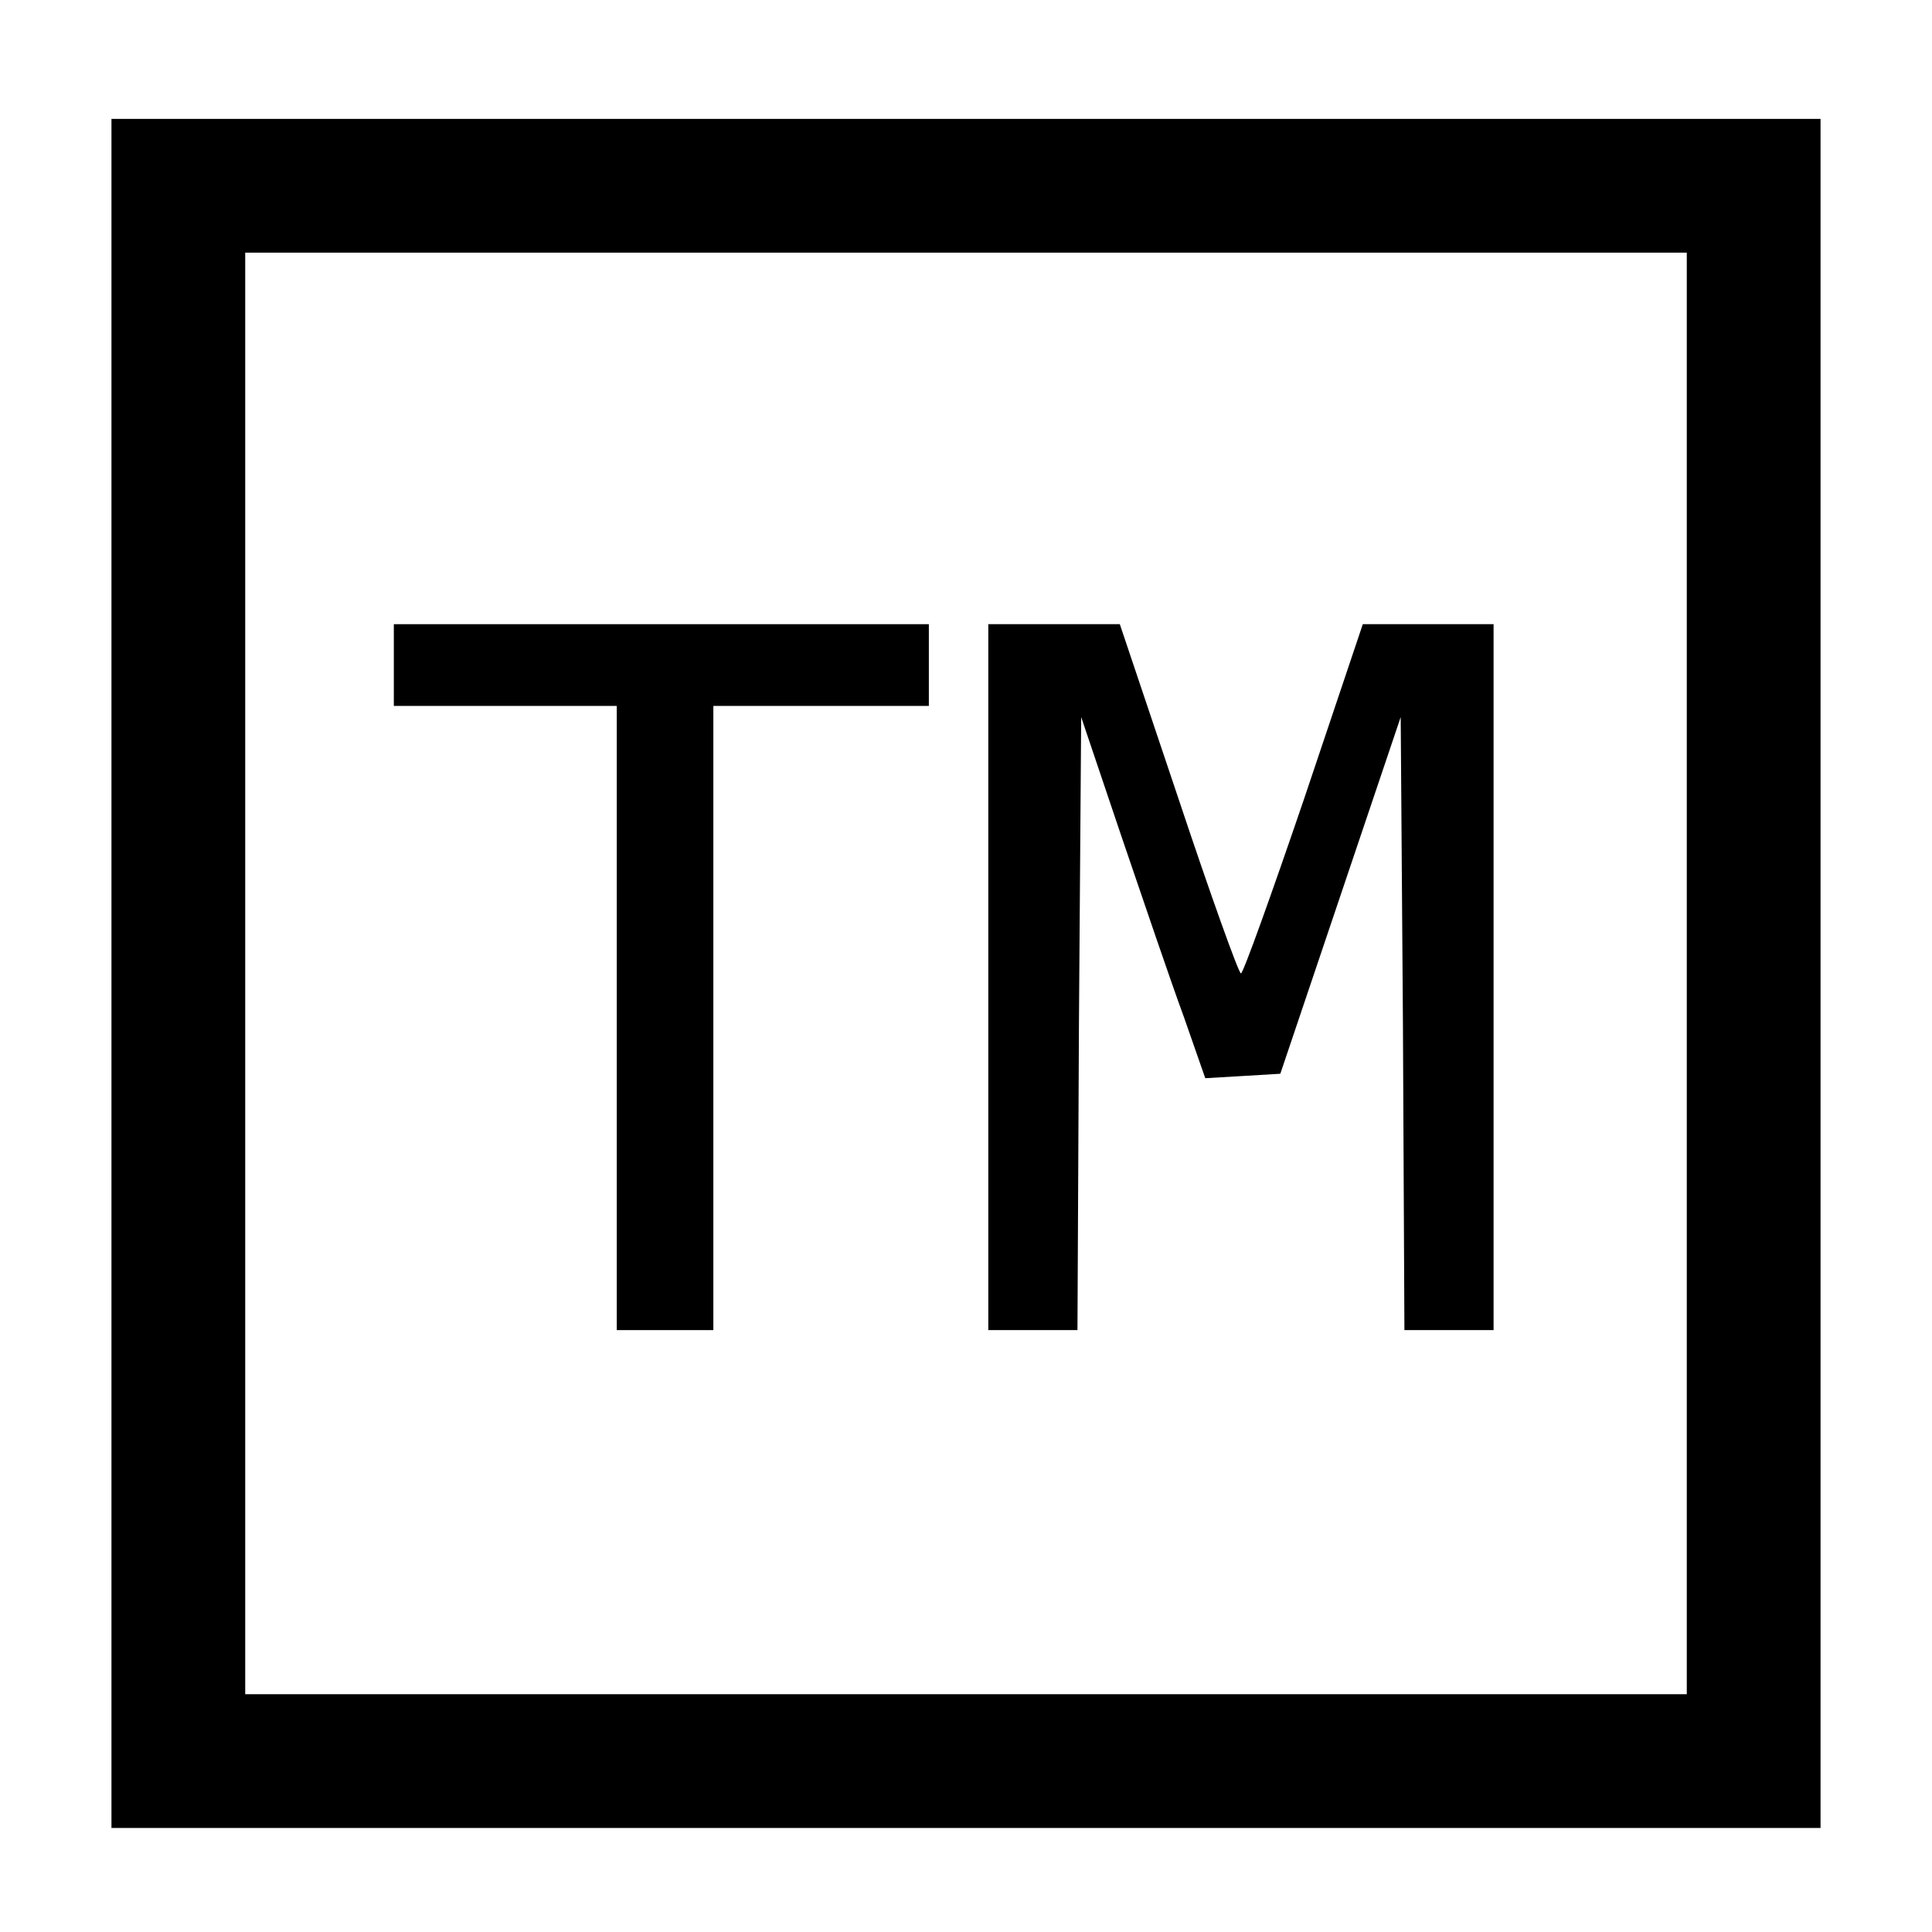
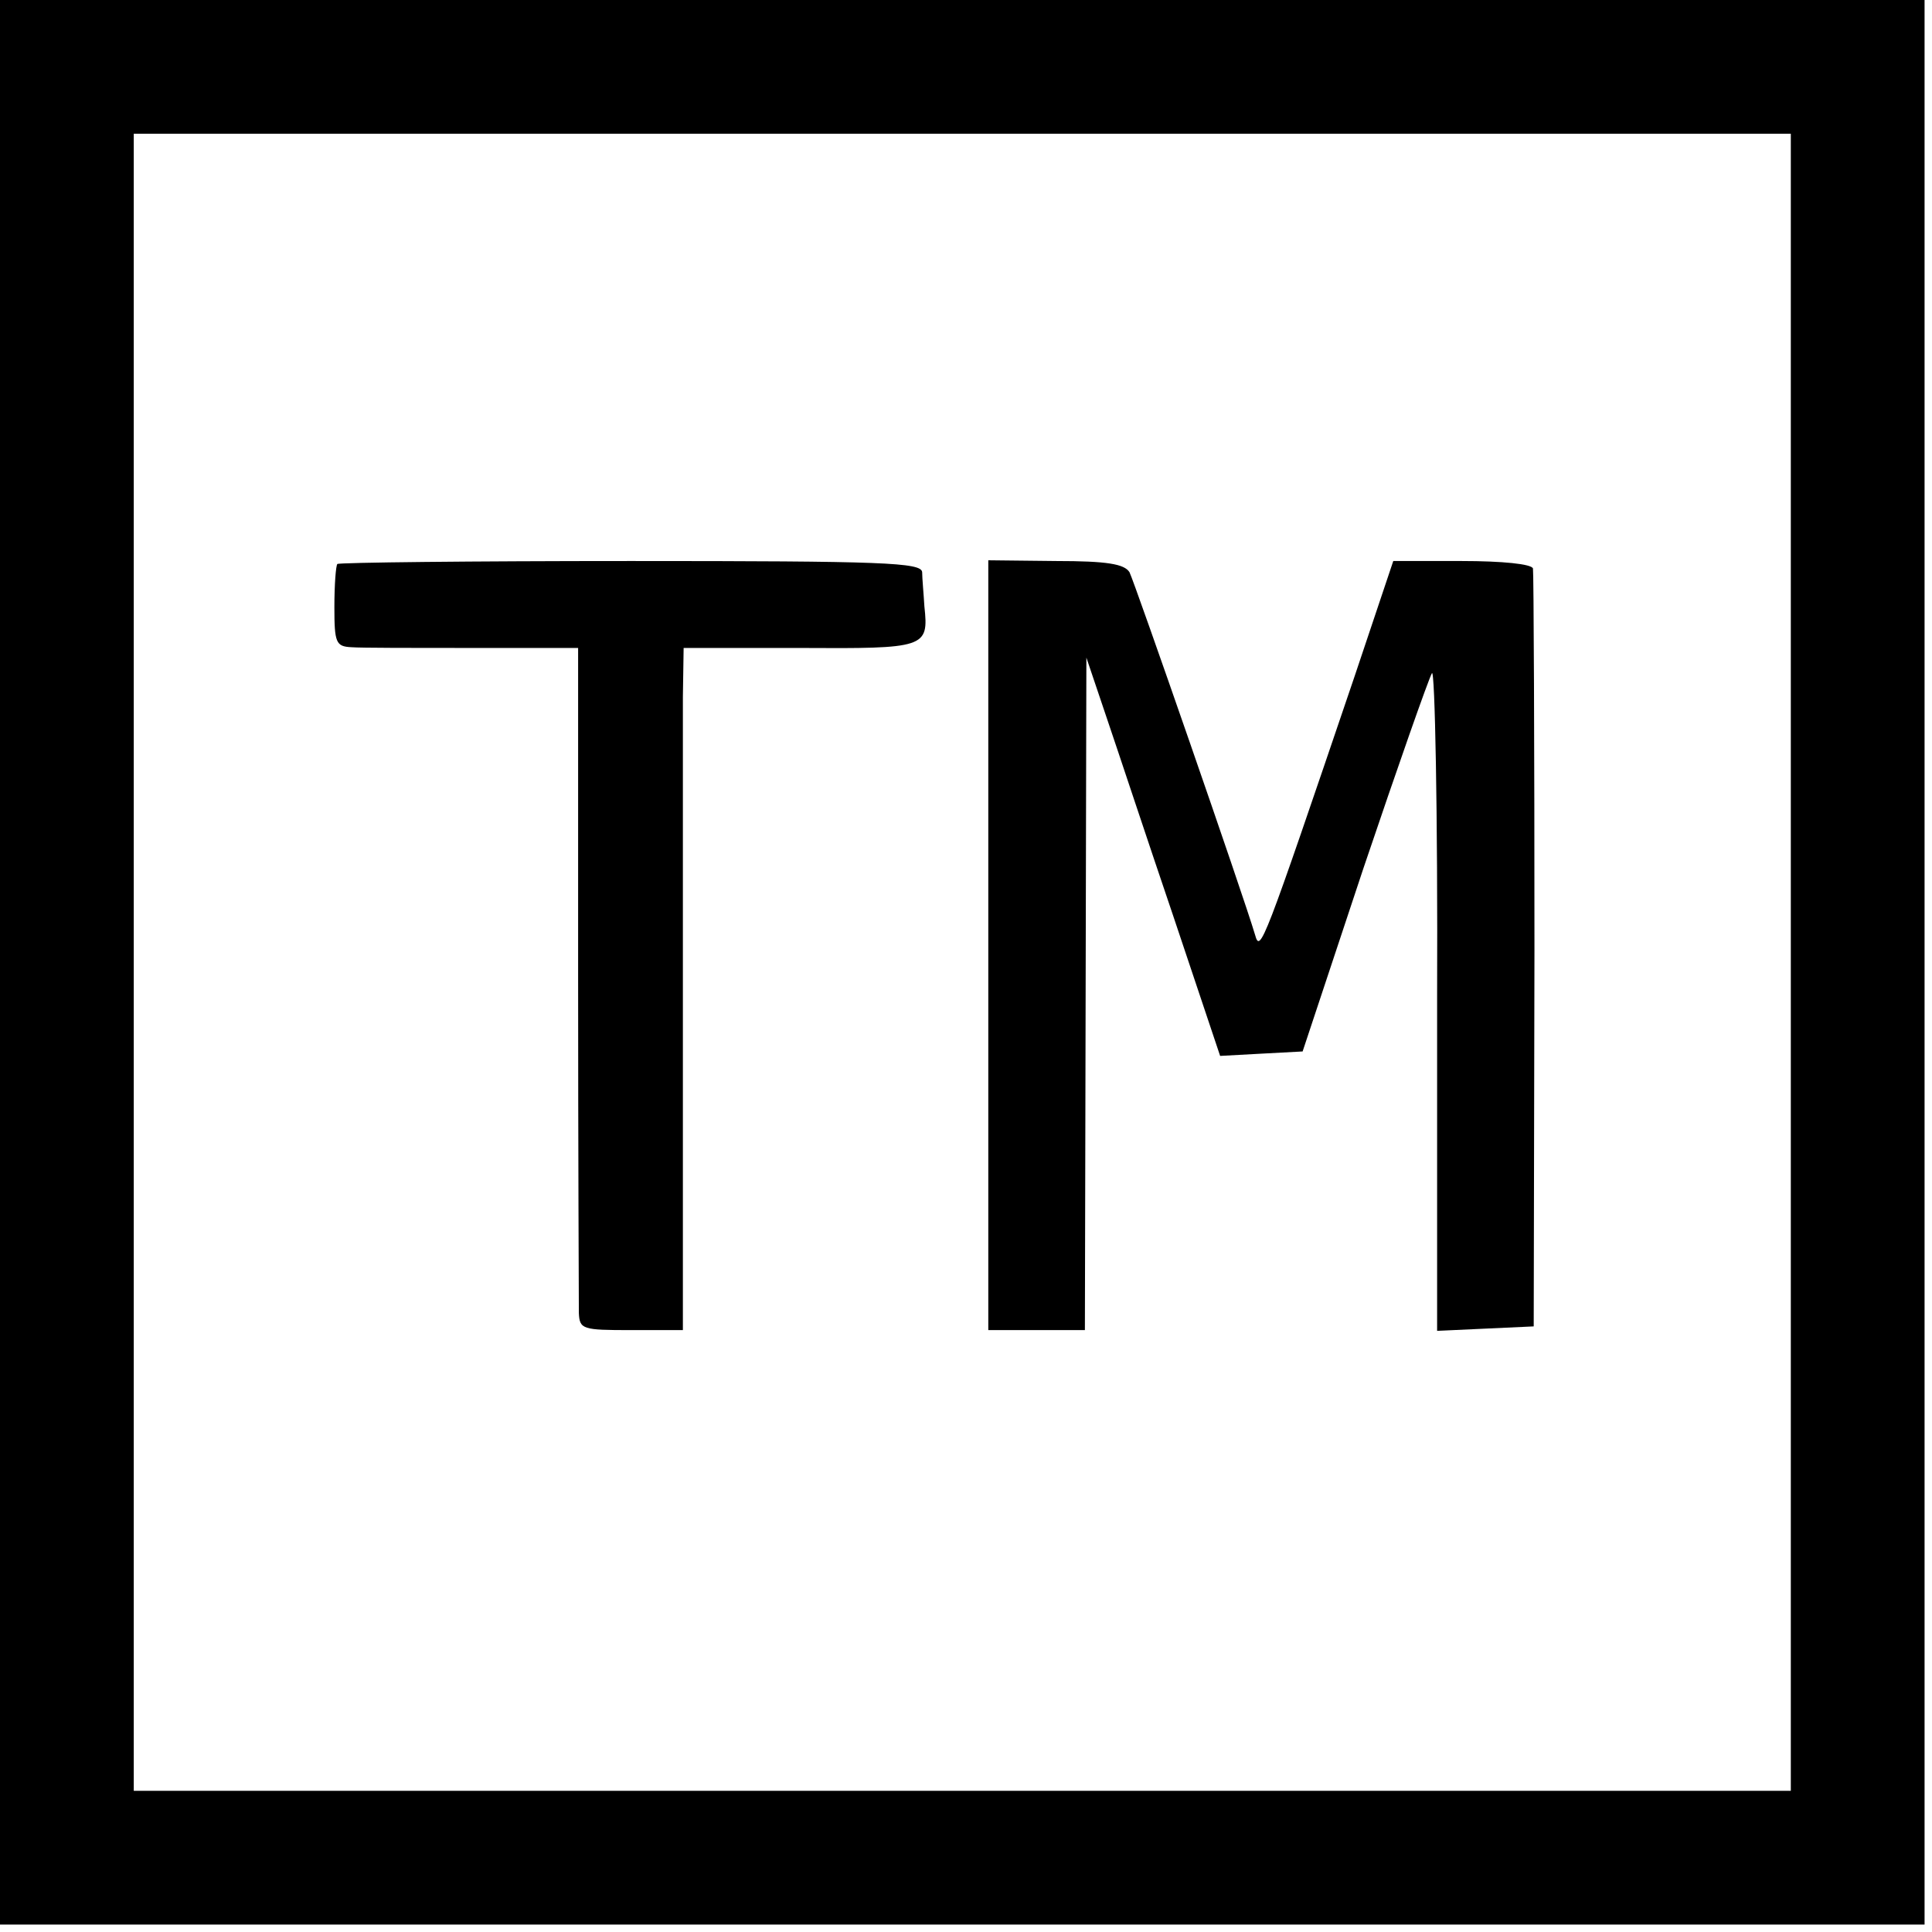
<svg xmlns="http://www.w3.org/2000/svg" version="1.0" width="260pt" height="260pt" viewBox="0 0 260 260" preserveAspectRatio="xMidYMid meet">
  <g transform="translate(0,260) scale(0.1,-0.1)" fill="#000000" stroke="none">
-     <path d="M150 1290 l0 -1150 1150 0 1150 0 0 1150 0 1150 -1150 0 -1150 0 0 -1150z m2120 0 l0 -970 -970 0 -970 0 0 970 0 970 970 0 970 0 0 -970z" />
-     <path d="M530 1705 l0 -55 150 0 150 0 0 -420 0 -420 65 0 65 0 0 420 0 420 145 0 145 0 0 55 0 55 -360 0 -360 0 0 -55z" />
-     <path d="M1330 1285 l0 -475 60 0 60 0 2 413 3 412 54 -160 c30 -88 67 -197 84 -243 l29 -83 51 3 50 3 81 240 81 240 3 -412 2 -413 60 0 60 0 0 475 0 475 -88 0 -88 0 -79 -235 c-44 -129 -82 -235 -85 -235 -3 0 -41 106 -84 235 l-79 235 -88 0 -89 0 0 -475z" />
+     <path d="M0 1305 l0 -1295 1295 0 1295 0 0 1295 0 1295 -1295 0 -1295 0 0 -1295z m2410 0 l0 -1115 -1115 0 -1115 0 0 1115 0 1115 1115 0 1115 0 0 -1115z" />
+     <path d="M454 1841 c-2 -2 -4 -28 -4 -58 0 -48 2 -53 23 -54 12 -1 86 -1 163 -1 l142 0 0 -437 c0 -240 1 -446 1 -458 1 -22 5 -23 70 -23 l70 0 0 393 c0 215 0 422 0 459 l1 66 156 0 c170 -1 174 0 168 56 -1 17 -3 38 -3 46 -1 13 -51 15 -392 15 -215 0 -393 -2 -395 -4z" />
+     <path d="M1330 1328 l0 -518 65 0 65 0 1 453 1 452 27 -80 c15 -44 55 -165 90 -268 l63 -188 55 3 56 3 82 247 c46 136 87 253 92 262 4 8 8 -188 7 -435 l0 -450 65 3 65 3 1 505 c0 278 -1 510 -2 515 -2 6 -41 10 -96 10 l-92 0 -52 -155 c-124 -365 -127 -373 -134 -348 -16 54 -162 474 -169 488 -7 11 -30 15 -99 15 l-91 1 0 -518z" />
  </g>
</svg>
